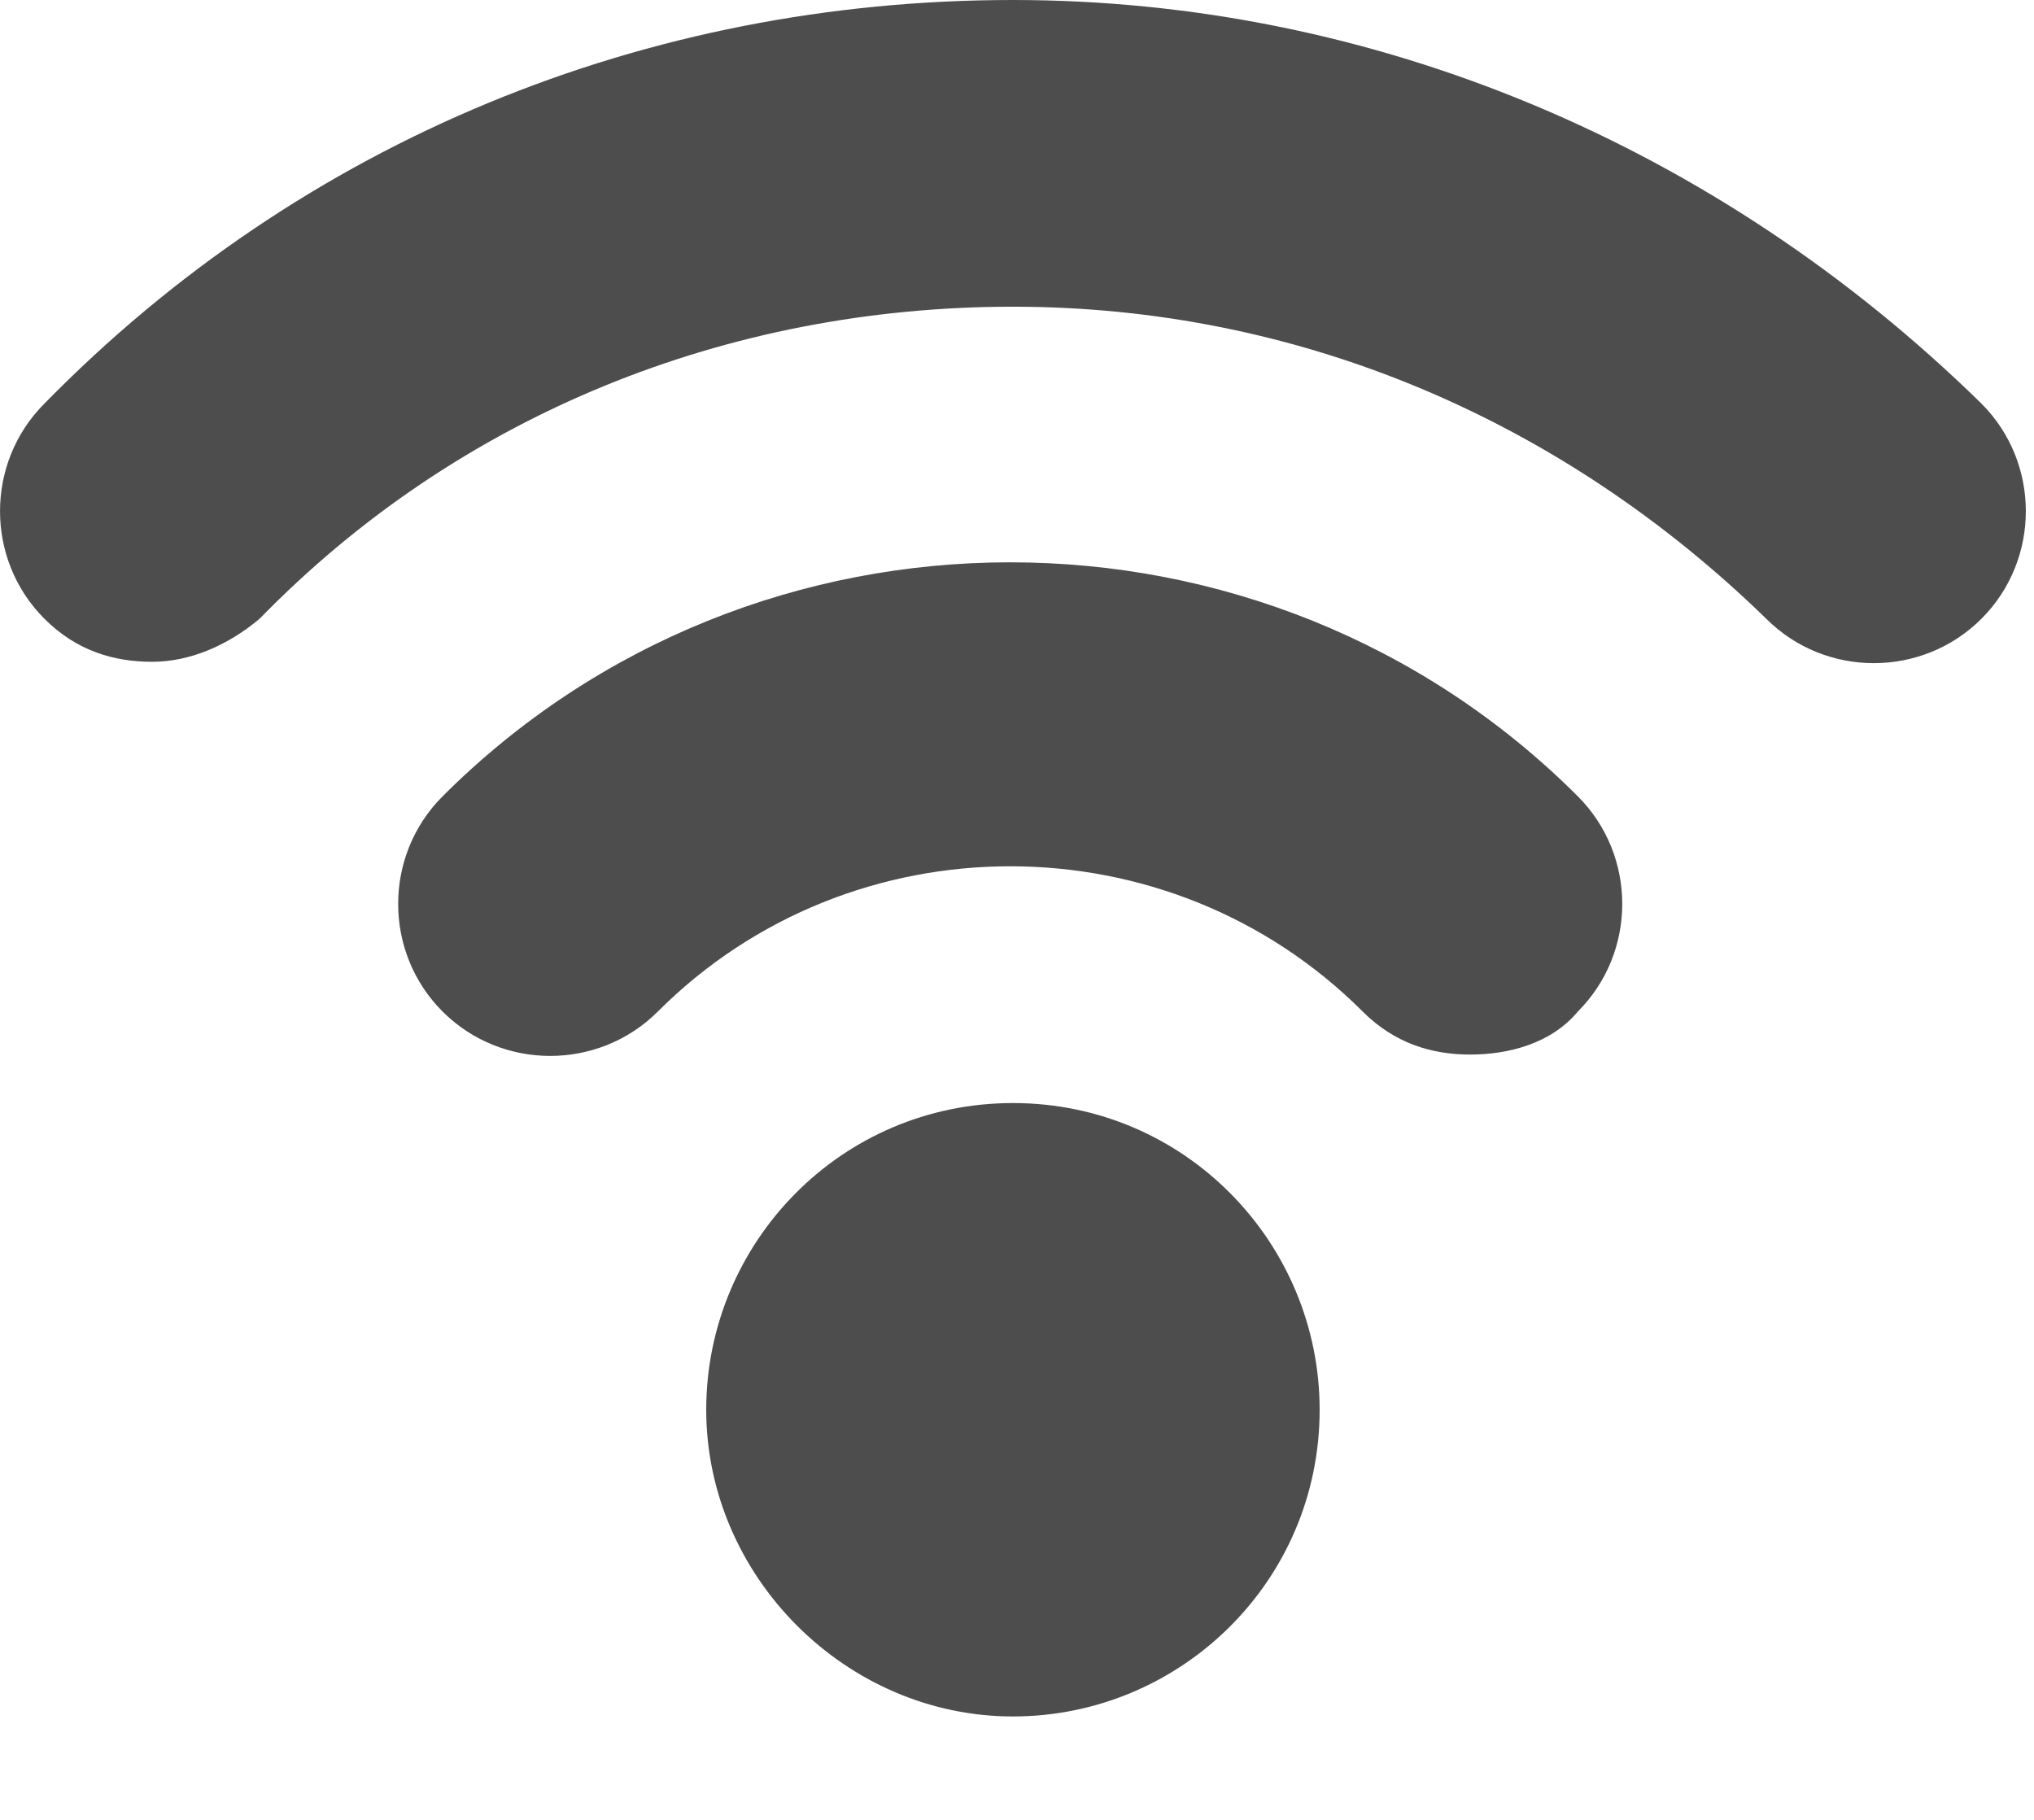
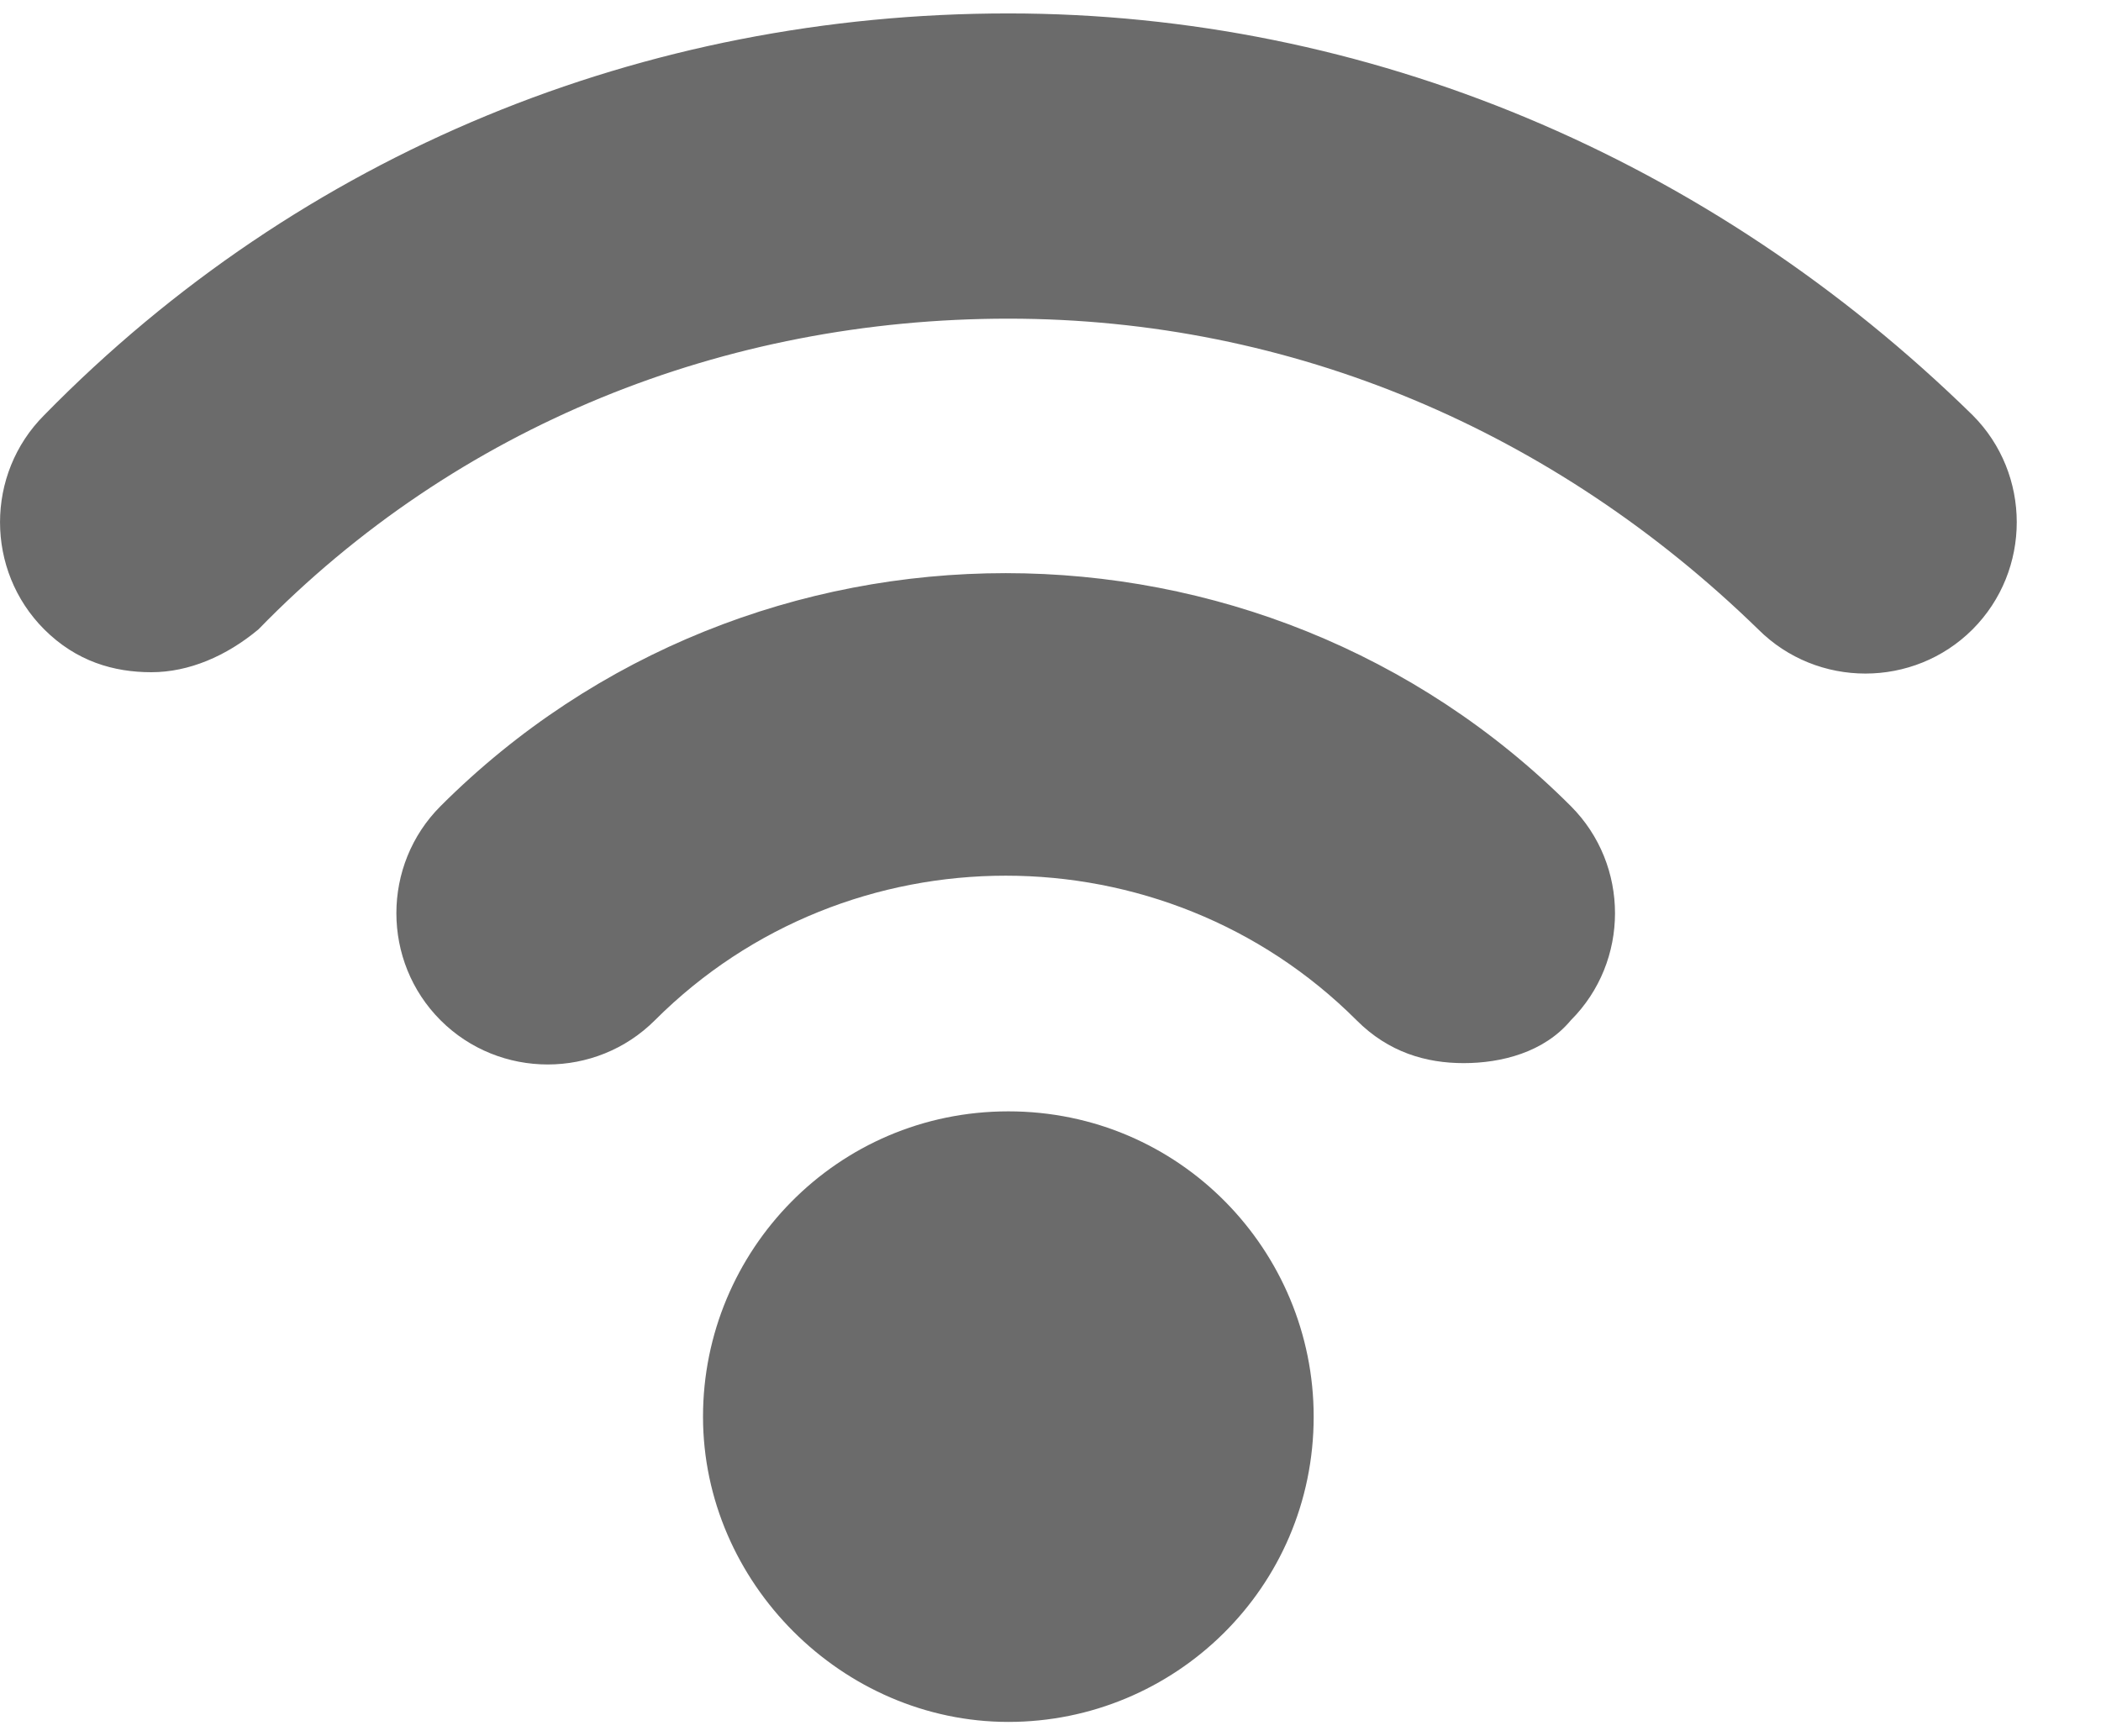
- <svg xmlns="http://www.w3.org/2000/svg" width="19" height="17" viewBox="0 0 19 17" fill="none">
-   <path d="M9.462 10.304C11.07 10.304 12.327 11.611 12.327 13.169C12.327 14.777 11.02 16.034 9.462 16.034C7.904 16.034 6.597 14.727 6.597 13.169C6.597 11.611 7.854 10.304 9.462 10.304ZM14.739 9.449C15.292 8.896 15.292 7.992 14.739 7.439C11.824 4.524 7.049 4.524 4.134 7.439C3.581 7.992 3.581 8.896 4.134 9.449C4.687 10.002 5.592 10.002 6.145 9.449C7.954 7.64 10.919 7.64 12.729 9.449C13.031 9.751 13.382 9.851 13.734 9.851C14.086 9.851 14.488 9.751 14.739 9.449ZM2.425 5.78C4.285 3.87 6.798 2.865 9.462 2.865C12.126 2.865 14.589 3.92 16.499 5.78C17.052 6.333 17.956 6.333 18.509 5.78C19.062 5.227 19.062 4.323 18.509 3.77C16.046 1.357 12.829 0 9.462 0C6.044 0 2.827 1.307 0.415 3.77C-0.138 4.323 -0.138 5.227 0.415 5.78C0.716 6.082 1.068 6.182 1.42 6.182C1.772 6.182 2.124 6.032 2.425 5.78Z" fill="#4D4D4D" />
+ <svg xmlns="http://www.w3.org/2000/svg" width="23" height="19" viewBox="0 0 23 19" fill="none">
+   <path d="M11.039 12.168C12.915 12.168 14.381 13.693 14.381 15.511C14.381 17.387 12.857 18.853 11.039 18.853C9.221 18.853 7.696 17.328 7.696 15.511C7.696 13.693 9.162 12.168 11.039 12.168ZM17.196 11.171C17.841 10.526 17.841 9.471 17.196 8.826C13.795 5.425 8.224 5.425 4.823 8.826C4.178 9.471 4.178 10.526 4.823 11.171C5.468 11.816 6.524 11.816 7.169 11.171C9.28 9.06 12.739 9.06 14.851 11.171C15.202 11.523 15.613 11.64 16.023 11.64C16.434 11.64 16.903 11.523 17.196 11.171ZM2.829 6.891C4.999 4.662 7.931 3.489 11.039 3.489C14.147 3.489 17.02 4.721 19.248 6.891C19.893 7.536 20.949 7.536 21.594 6.891C22.239 6.245 22.239 5.19 21.594 4.545C18.721 1.73 14.968 0.147 11.039 0.147C7.051 0.147 3.298 1.672 0.484 4.545C-0.161 5.19 -0.161 6.245 0.484 6.891C0.836 7.242 1.246 7.36 1.657 7.36C2.067 7.36 2.478 7.184 2.829 6.891Z" fill="#6B6B6B" />
</svg>
